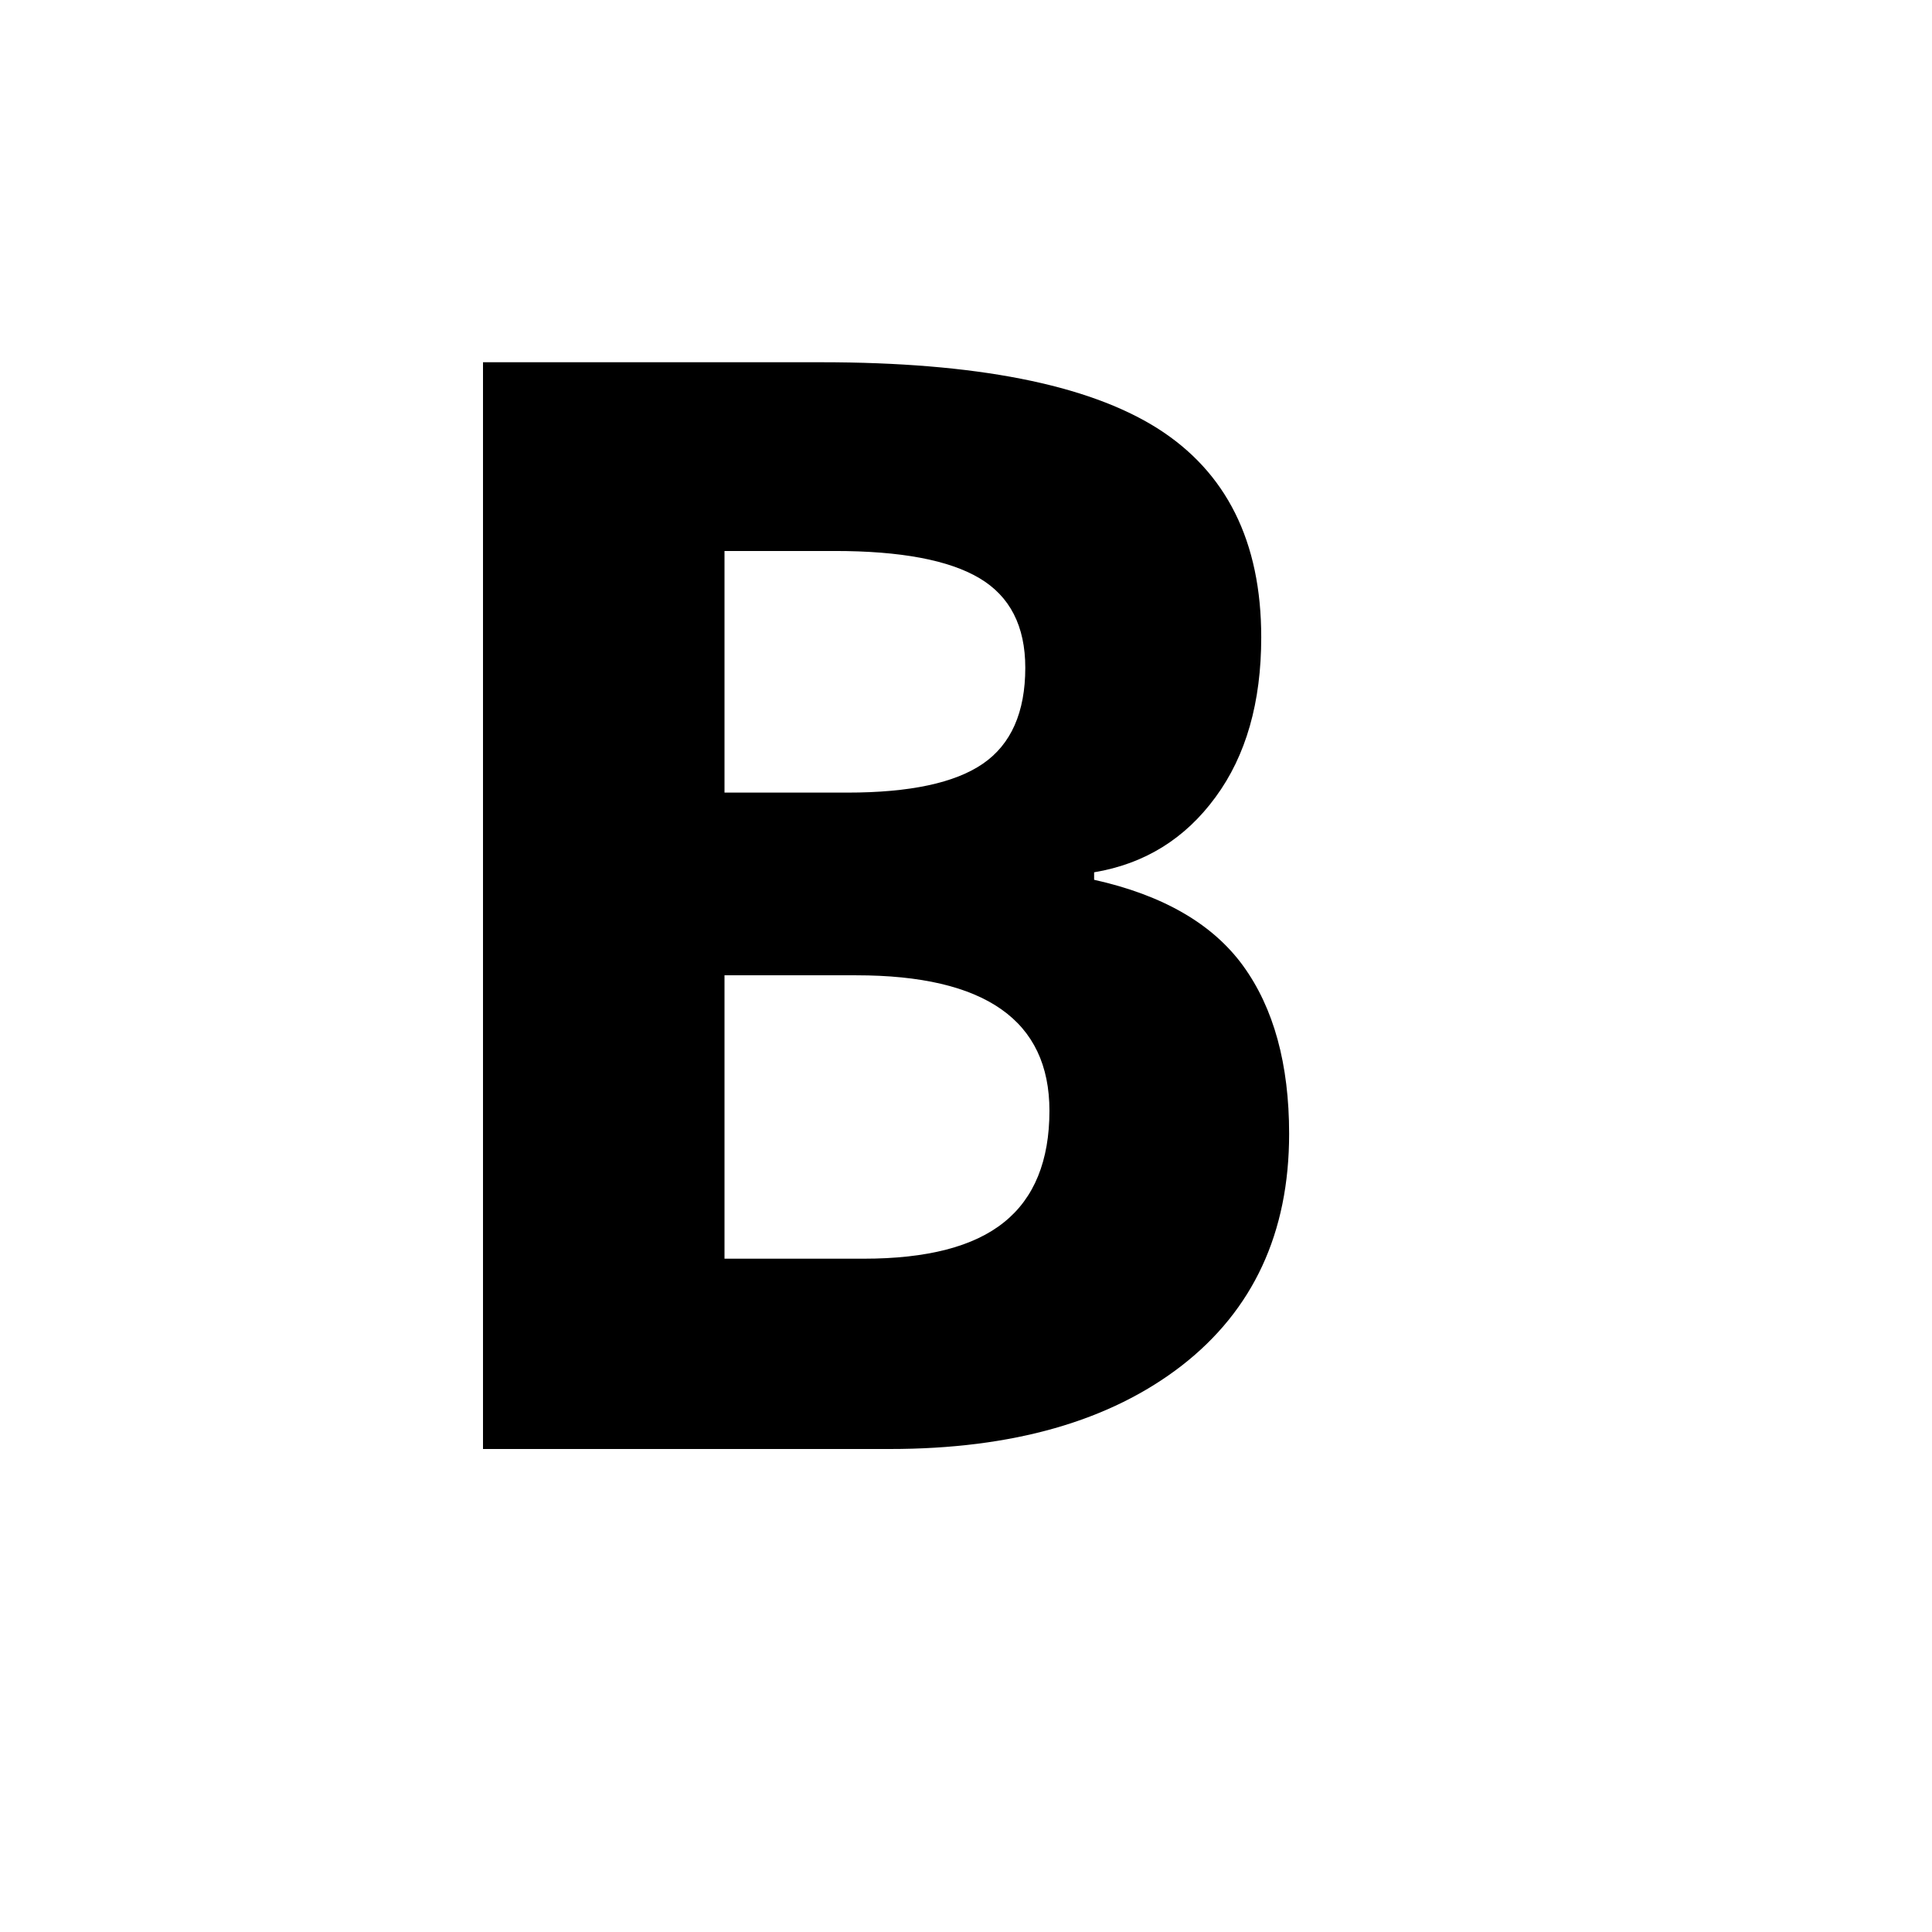
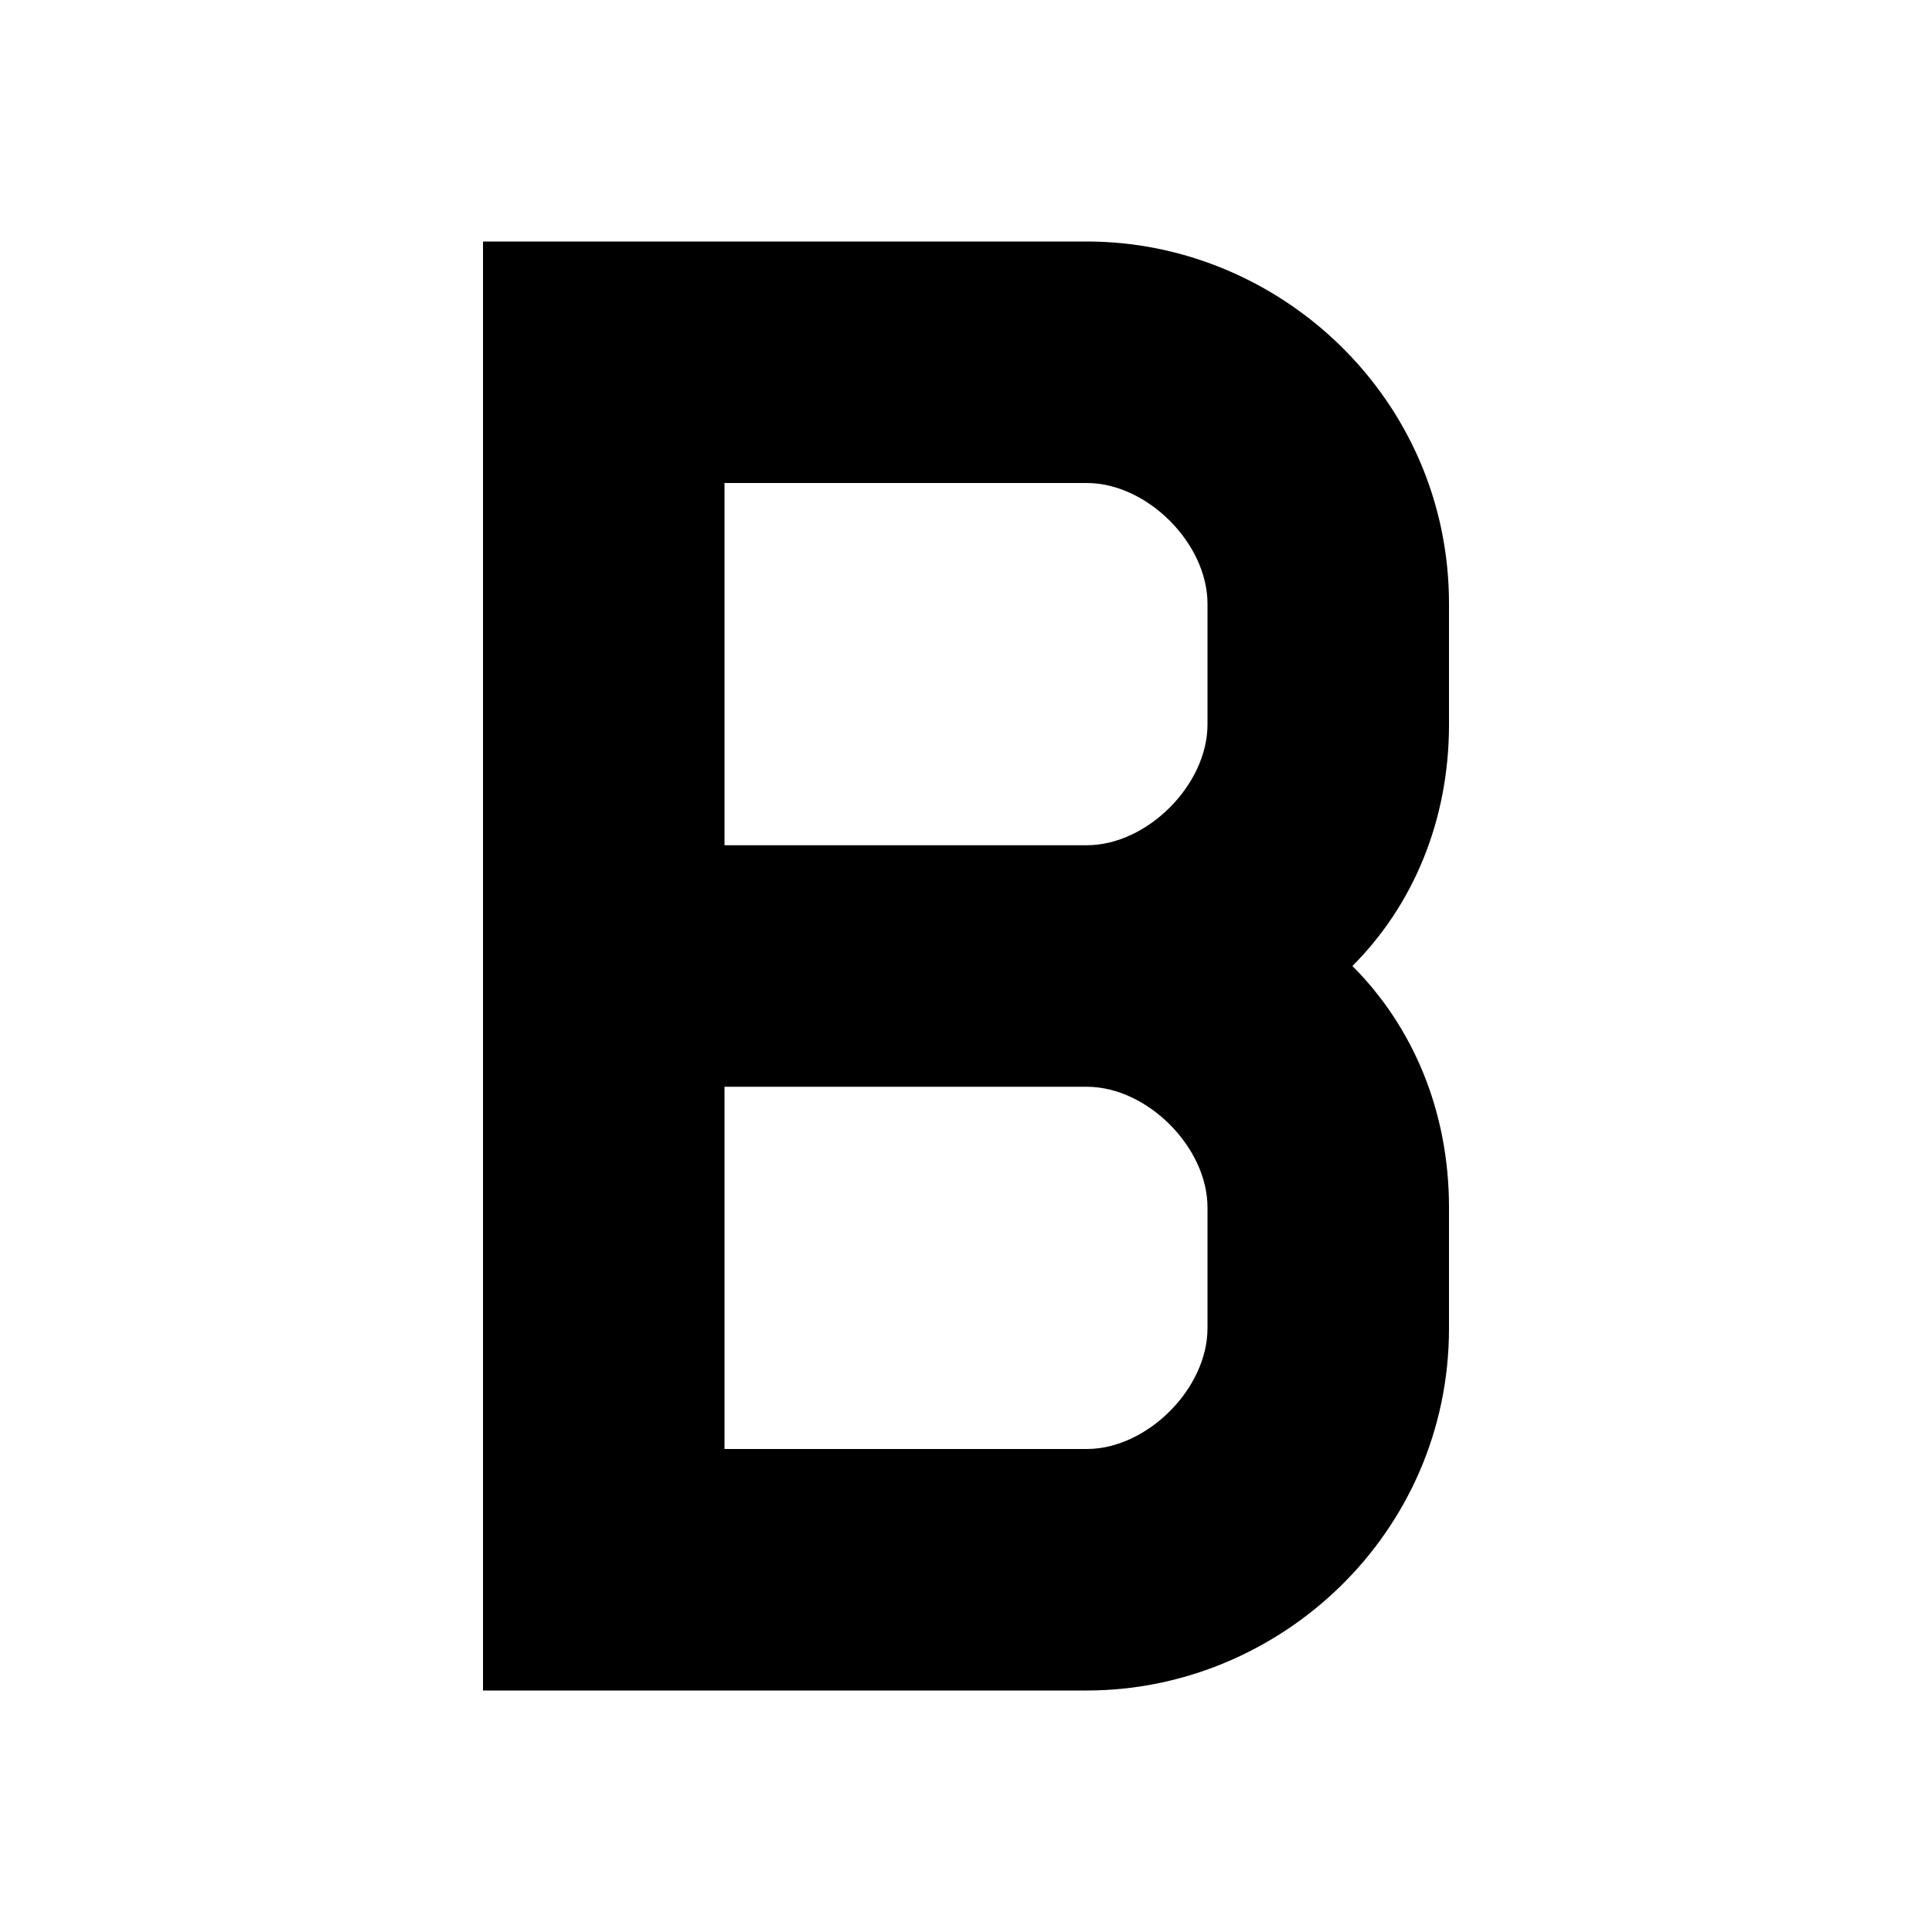
- <svg xmlns="http://www.w3.org/2000/svg" width="16" height="16" viewBox="0 0 16 16">
+ <svg xmlns="http://www.w3.org/2000/svg" viewBox="0 0 16 16">
  <rect x="0" fill="none" width="16" height="16" />
  <g>
-     <path d="M4 3h2.802c1.276 0 2.202.182 2.78.545.575.363.863.94.863 1.733 0 .538-.126.98-.378 1.323-.253.346-.588.553-1.006.623v.062c.57.127.982.365 1.235.714.252.348.38.812.38 1.39 0 .82-.298 1.46-.89 1.92-.595.46-1.4.69-2.417.69H4V3zm2 3.564h1.017c.518 0 .892-.08 1.124-.24.232-.16.35-.425.35-.794 0-.345-.127-.592-.38-.742-.253-.15-.652-.225-1.198-.225H6v2zM6 8.08v2.344h1.152c.525 0 .913-.1 1.163-.302.25-.2.376-.51.376-.923 0-.748-.533-1.122-1.6-1.122H6z" />
+     <path d="M12 5c0-1.7-1.4-3-3-3H4v12h5c1.6 0 3-1.3 3-3v-1c0-.8-.3-1.5-.8-2 .5-.5.8-1.2.8-2V5zM6 4h3c.5 0 1 .5 1 1v1c0 .5-.5 1-1 1H6V4zm4 7c0 .5-.5 1-1 1H6V9h3c.5 0 1 .5 1 1v1z" />
  </g>
</svg>
